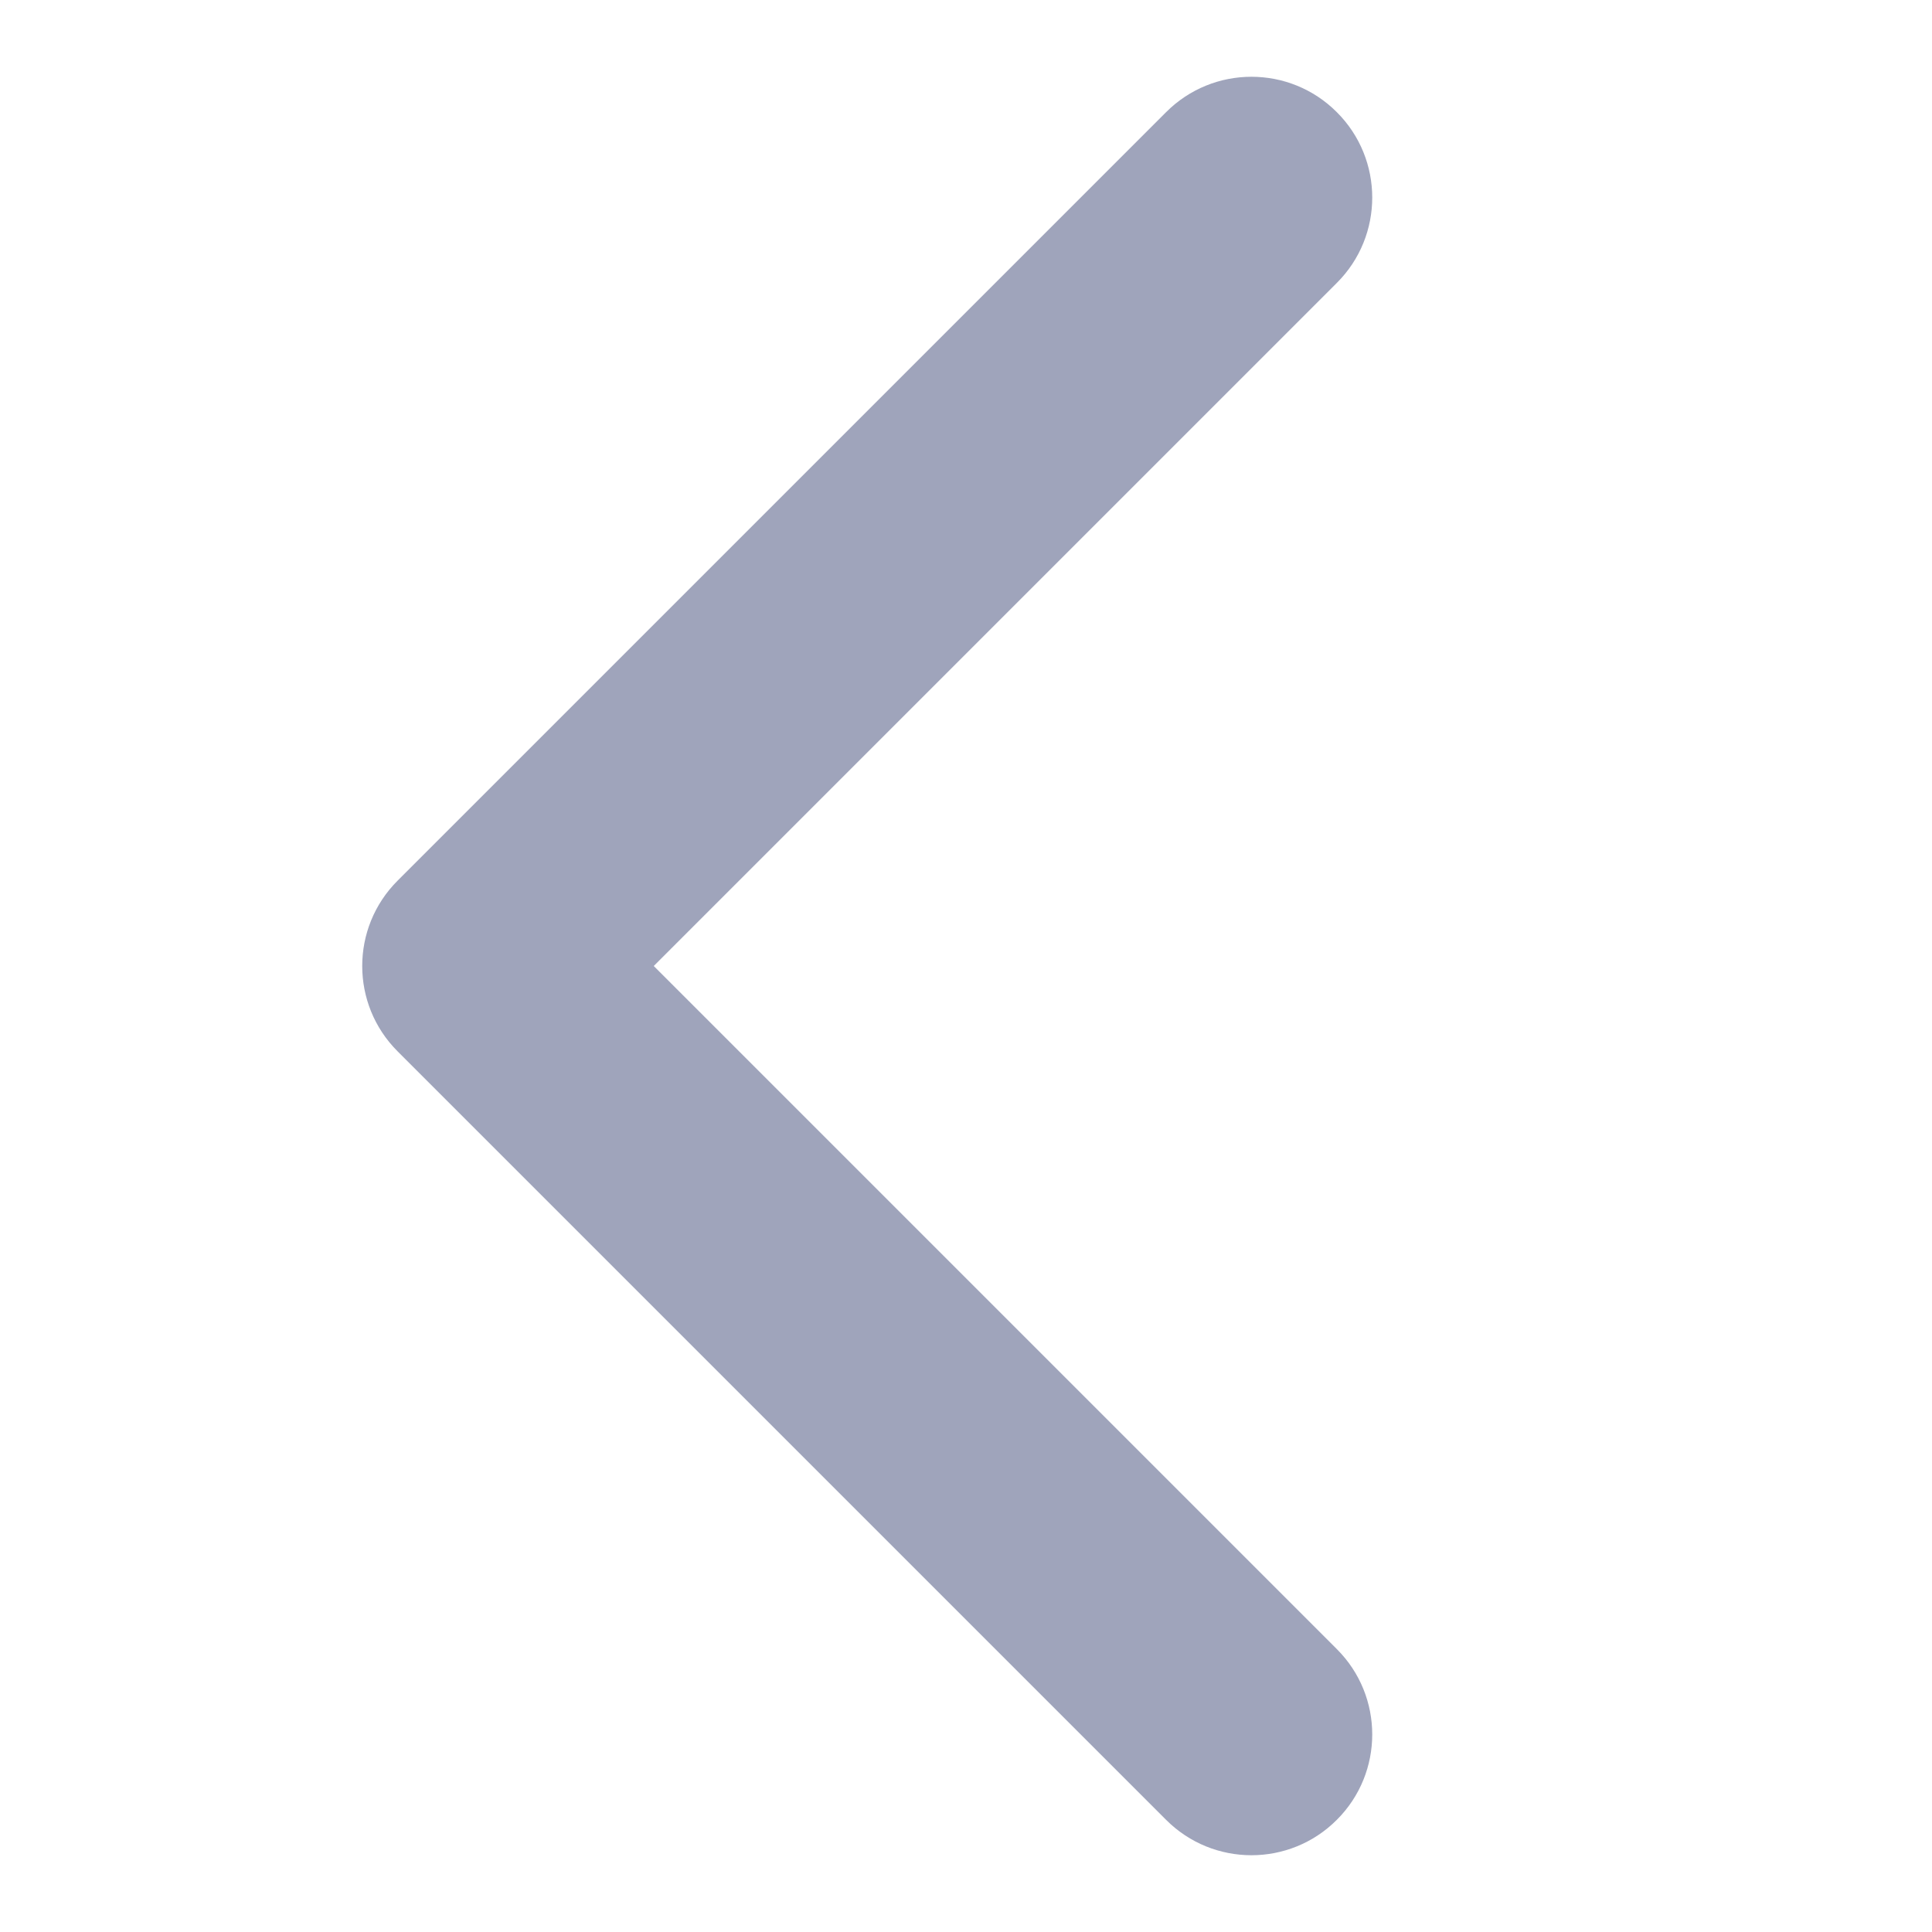
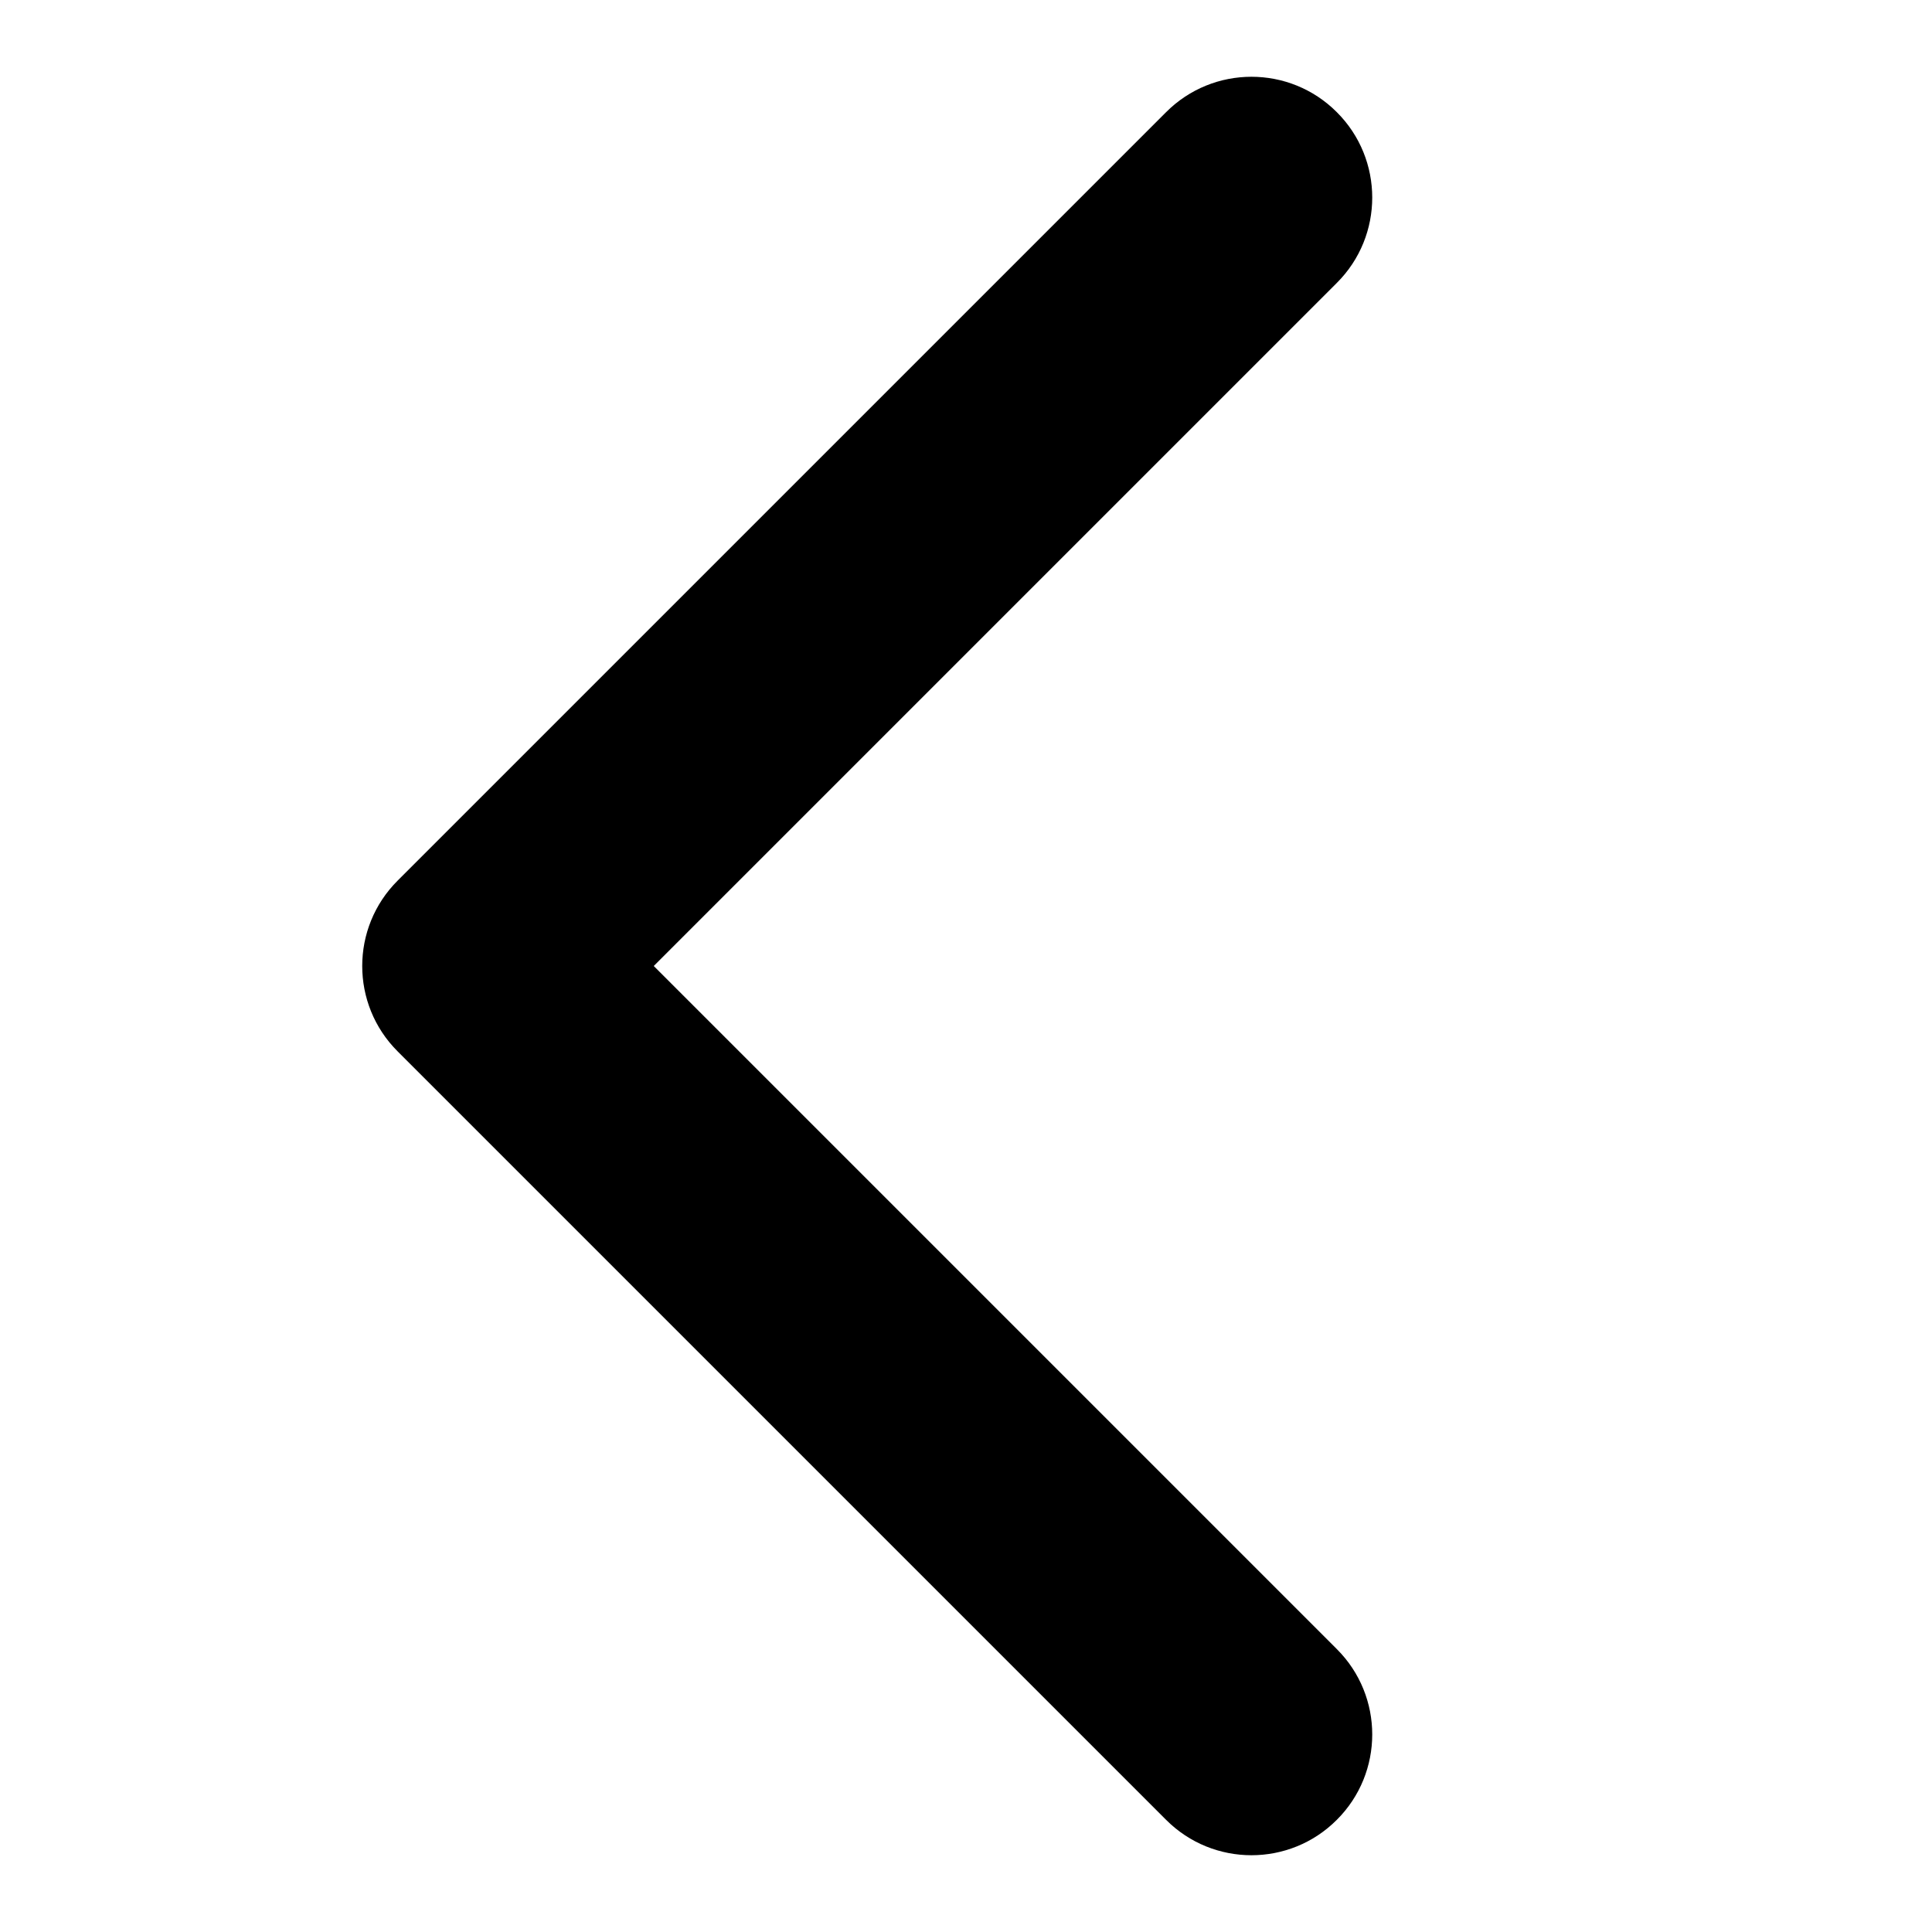
<svg xmlns="http://www.w3.org/2000/svg" width="16" height="16" viewBox="0 0 16 16" fill="none">
-   <path d="M3.293 8.707C2.902 8.317 2.902 7.683 3.293 7.293L9.657 0.929C10.047 0.538 10.681 0.538 11.071 0.929C11.462 1.319 11.462 1.953 11.071 2.343L5.414 8L11.071 13.657C11.462 14.047 11.462 14.681 11.071 15.071C10.681 15.462 10.047 15.462 9.657 15.071L3.293 8.707ZM5 9L4 9L4 7L5 7L5 9Z" fill="#9FA4BB" />
+   <path d="M3.293 8.707C2.902 8.317 2.902 7.683 3.293 7.293L9.657 0.929C10.047 0.538 10.681 0.538 11.071 0.929C11.462 1.319 11.462 1.953 11.071 2.343L5.414 8L11.071 13.657C11.462 14.047 11.462 14.681 11.071 15.071C10.681 15.462 10.047 15.462 9.657 15.071L3.293 8.707ZM5 9L4 9L4 7L5 7L5 9Z" fill="currentColor" />
</svg>
